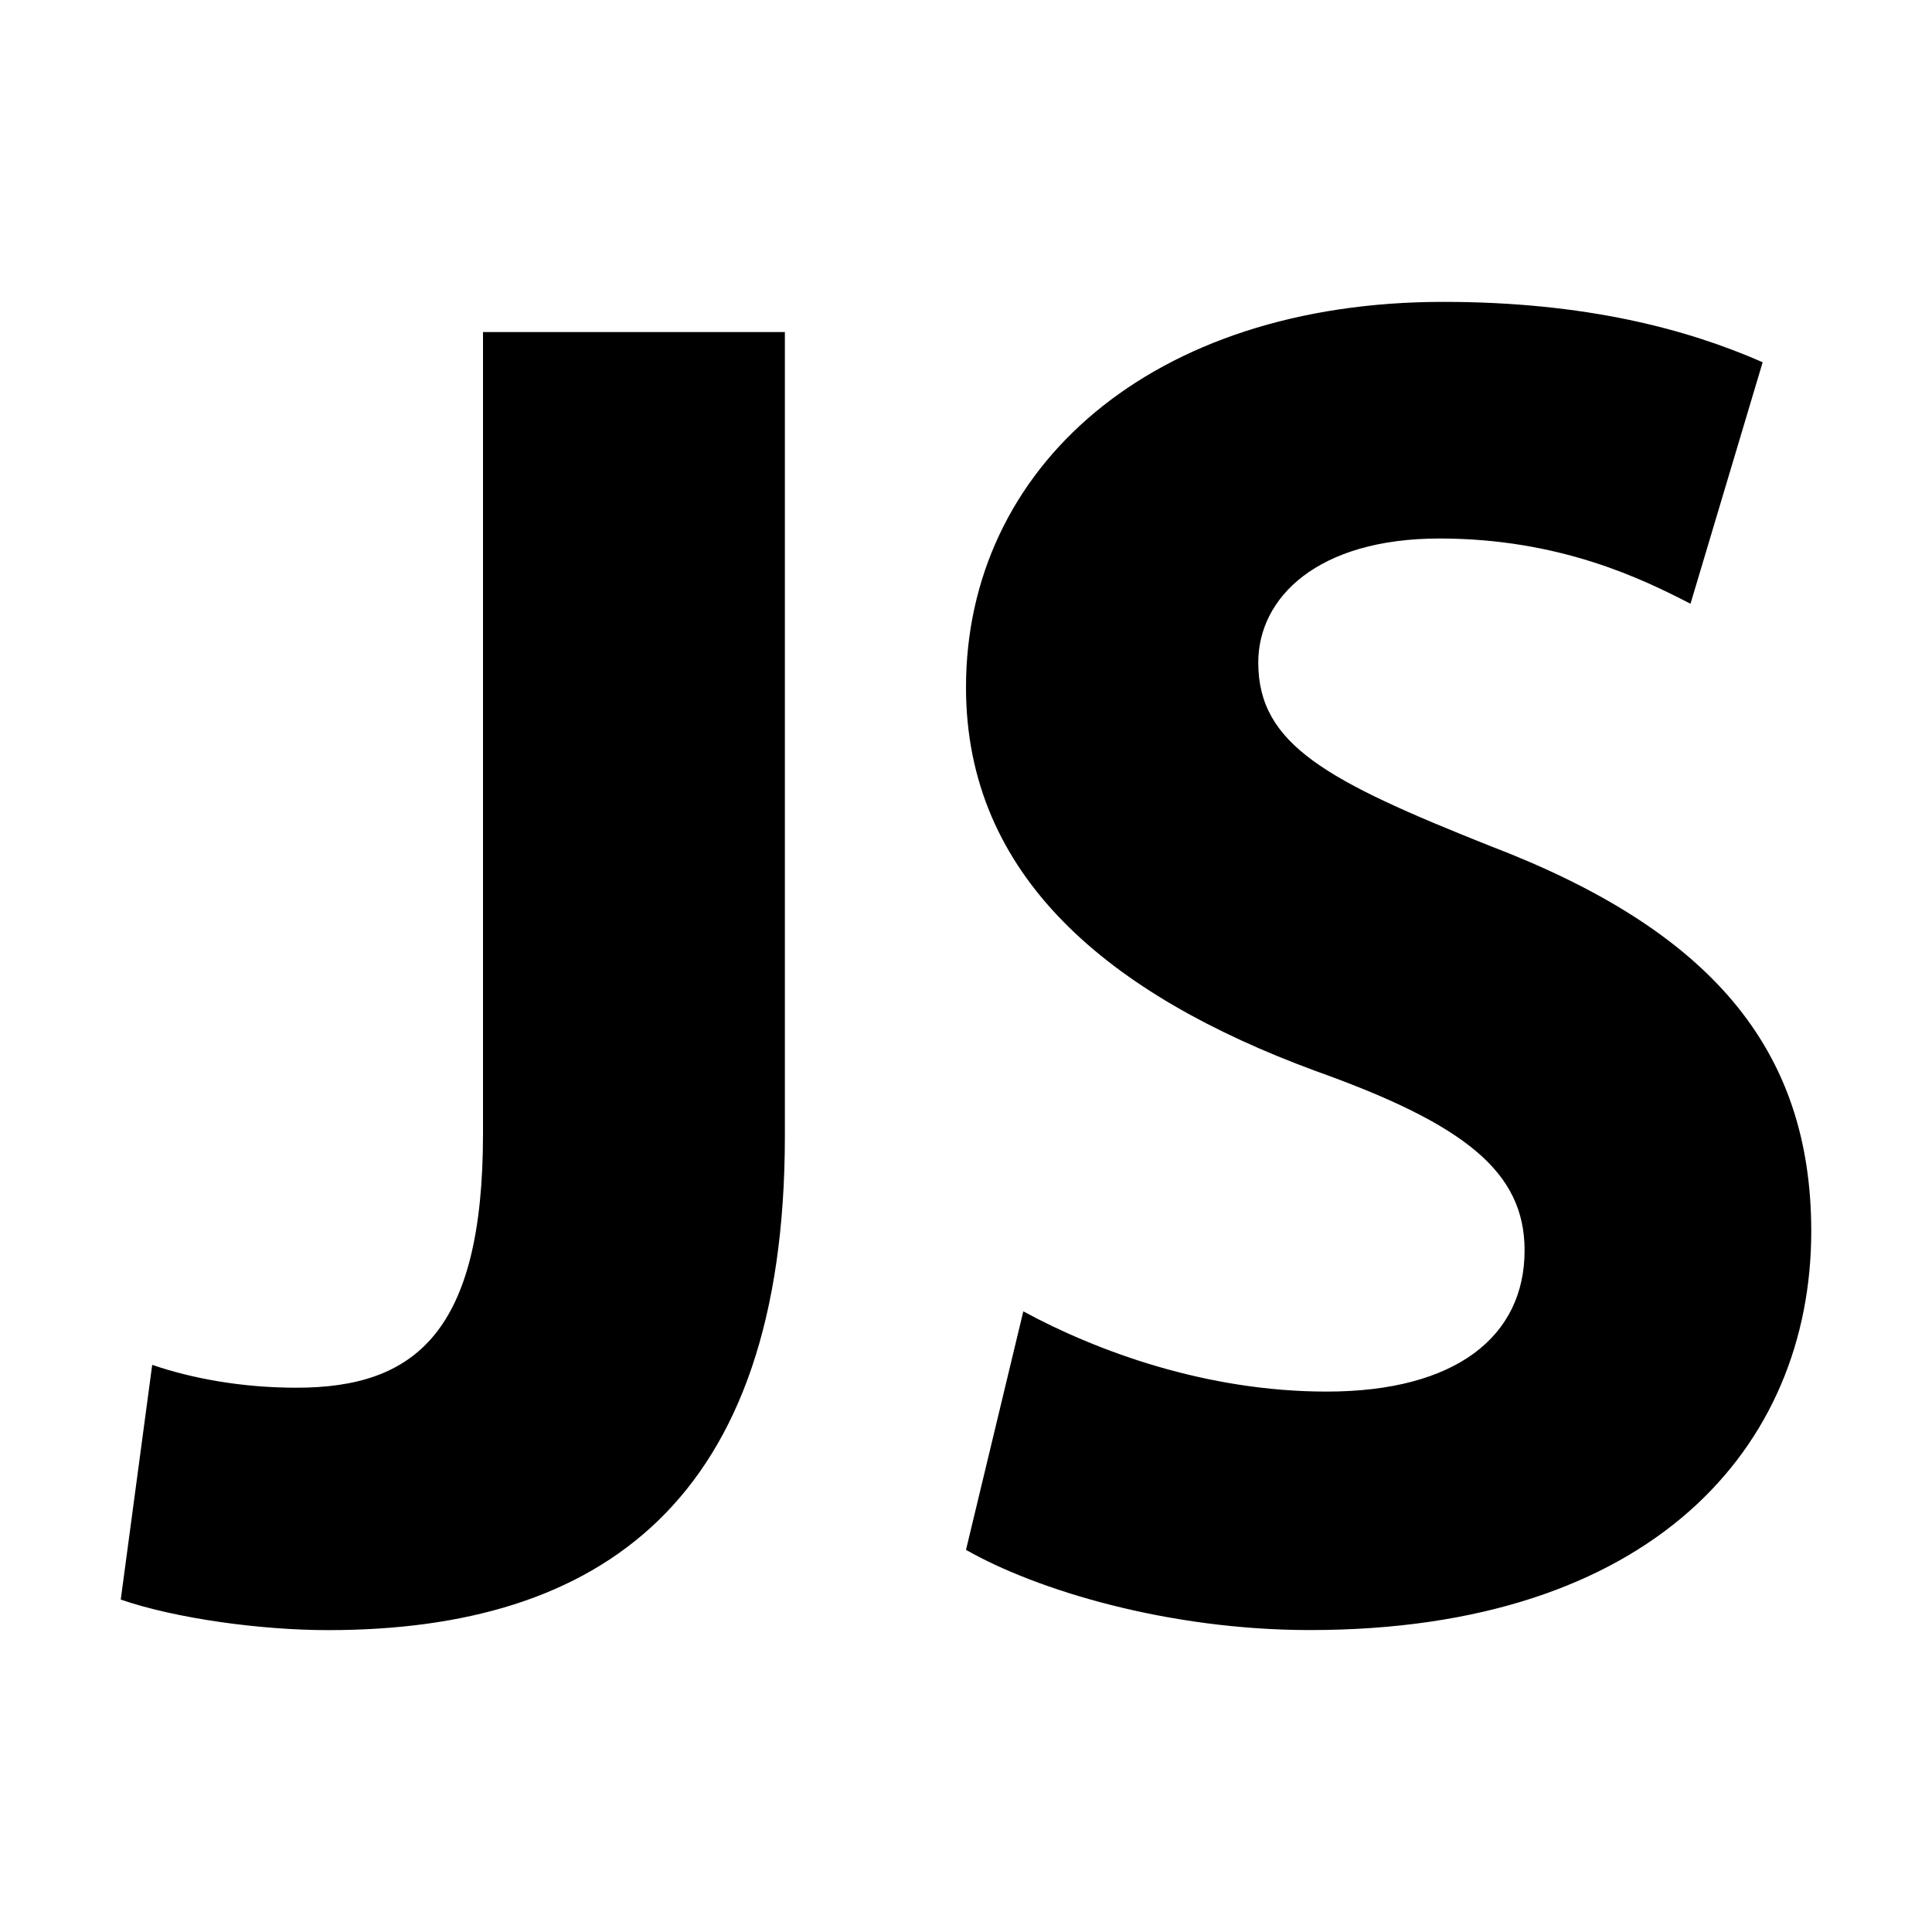
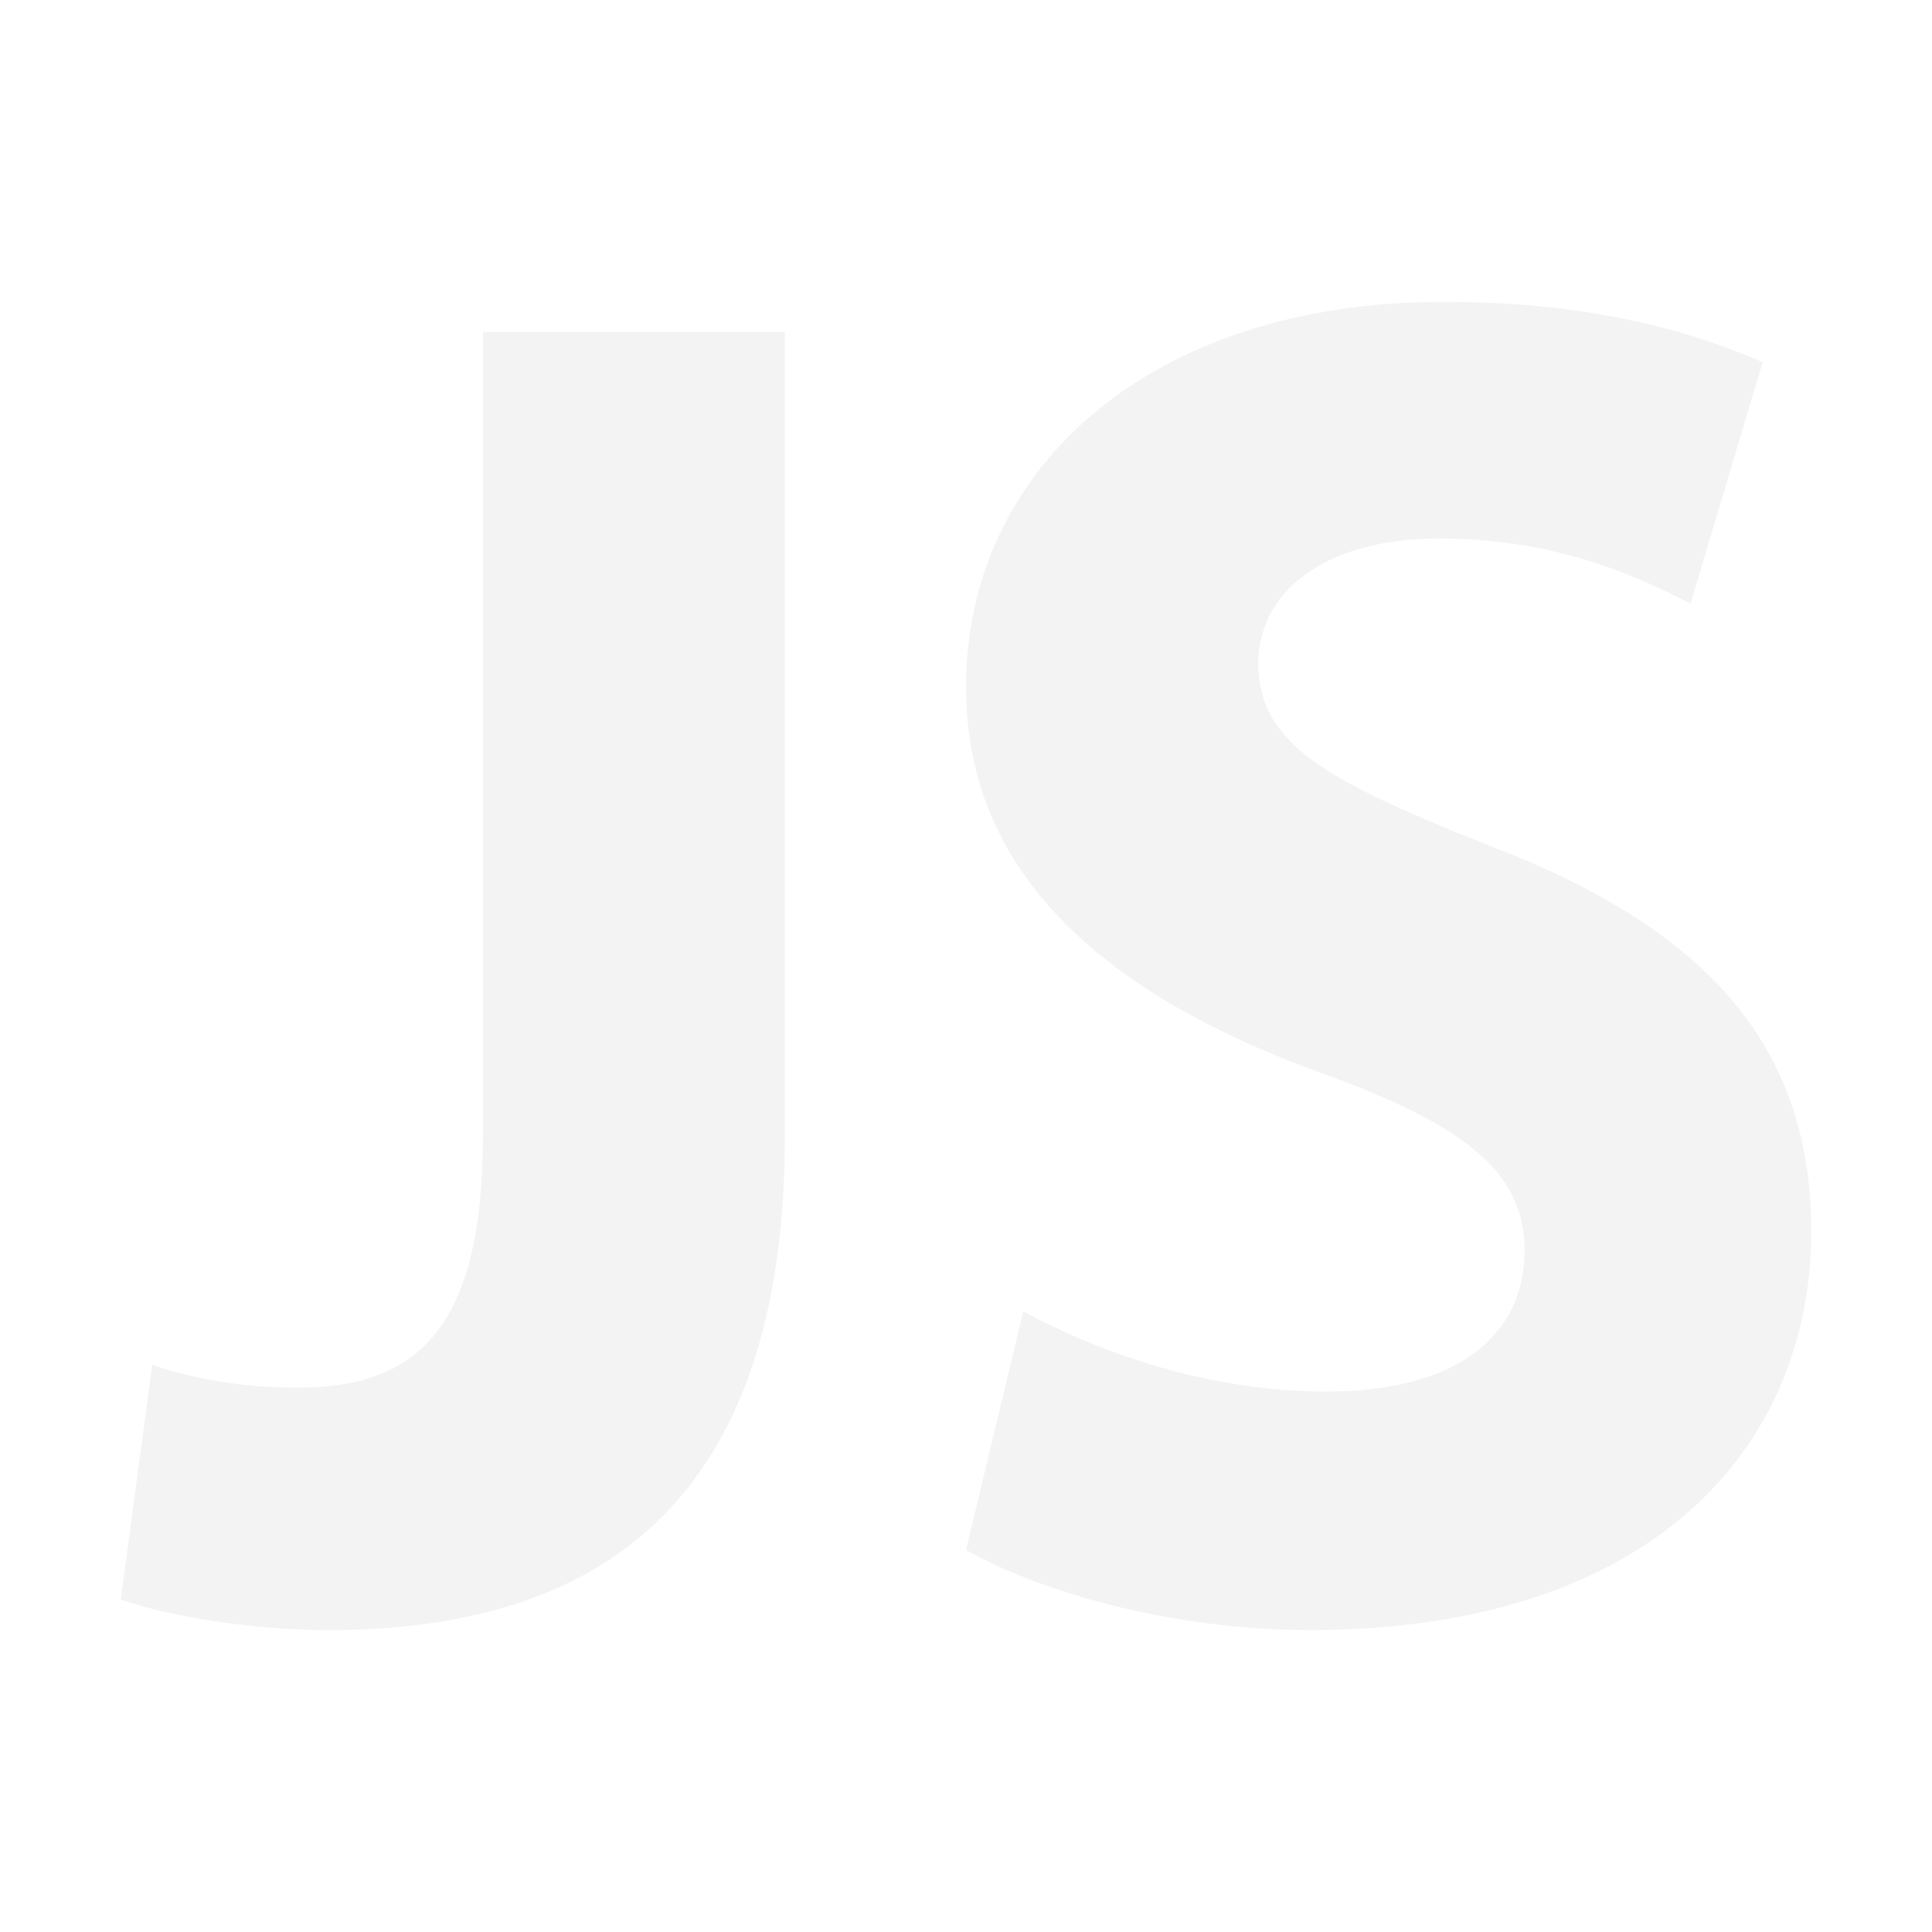
<svg xmlns="http://www.w3.org/2000/svg" viewBox="0 0 512 512">
-   <path d="M208 88.001h-80v212.498c0 52.58-18.032 67.261-49.412 67.261-14.705 0-27.948-2.521-38.25-6.063L32 423.904C46.7 428.966 69.259 432 86.907 432 158.955 432 208 398.129 208 301.02V88.001zM382.463 80C305.02 80 256 123.998 256 182.154c0 50.083 37.751 81.44 92.641 101.665 39.7 14.158 55.392 26.808 55.392 47.539 0 22.756-18.139 37.425-52.448 37.425-31.863 0-60.789-10.64-80.394-21.255v-.021L256 410.727c18.639 10.638 53.441 21.255 91.167 21.255C437.854 431.98 480 383.43 480 326.284c0-48.55-26.958-79.9-85.278-102.163-43.139-17.191-61.27-26.795-61.27-48.542 0-17.2 15.688-32.869 48.043-32.869 31.846 0 53.744 10.707 66.505 17.291l19.125-64C447.125 87.22 420.188 80 382.463 80z" />
+   <path style="fill:#f3f3f3;" d="M208 88.001h-80v212.498c0 52.58-18.032 67.261-49.412 67.261-14.705 0-27.948-2.521-38.25-6.063L32 423.904C46.7 428.966 69.259 432 86.907 432 158.955 432 208 398.129 208 301.02V88.001zM382.463 80C305.02 80 256 123.998 256 182.154c0 50.083 37.751 81.44 92.641 101.665 39.7 14.158 55.392 26.808 55.392 47.539 0 22.756-18.139 37.425-52.448 37.425-31.863 0-60.789-10.64-80.394-21.255v-.021L256 410.727c18.639 10.638 53.441 21.255 91.167 21.255C437.854 431.98 480 383.43 480 326.284c0-48.55-26.958-79.9-85.278-102.163-43.139-17.191-61.27-26.795-61.27-48.542 0-17.2 15.688-32.869 48.043-32.869 31.846 0 53.744 10.707 66.505 17.291l19.125-64C447.125 87.22 420.188 80 382.463 80z" />
</svg>
